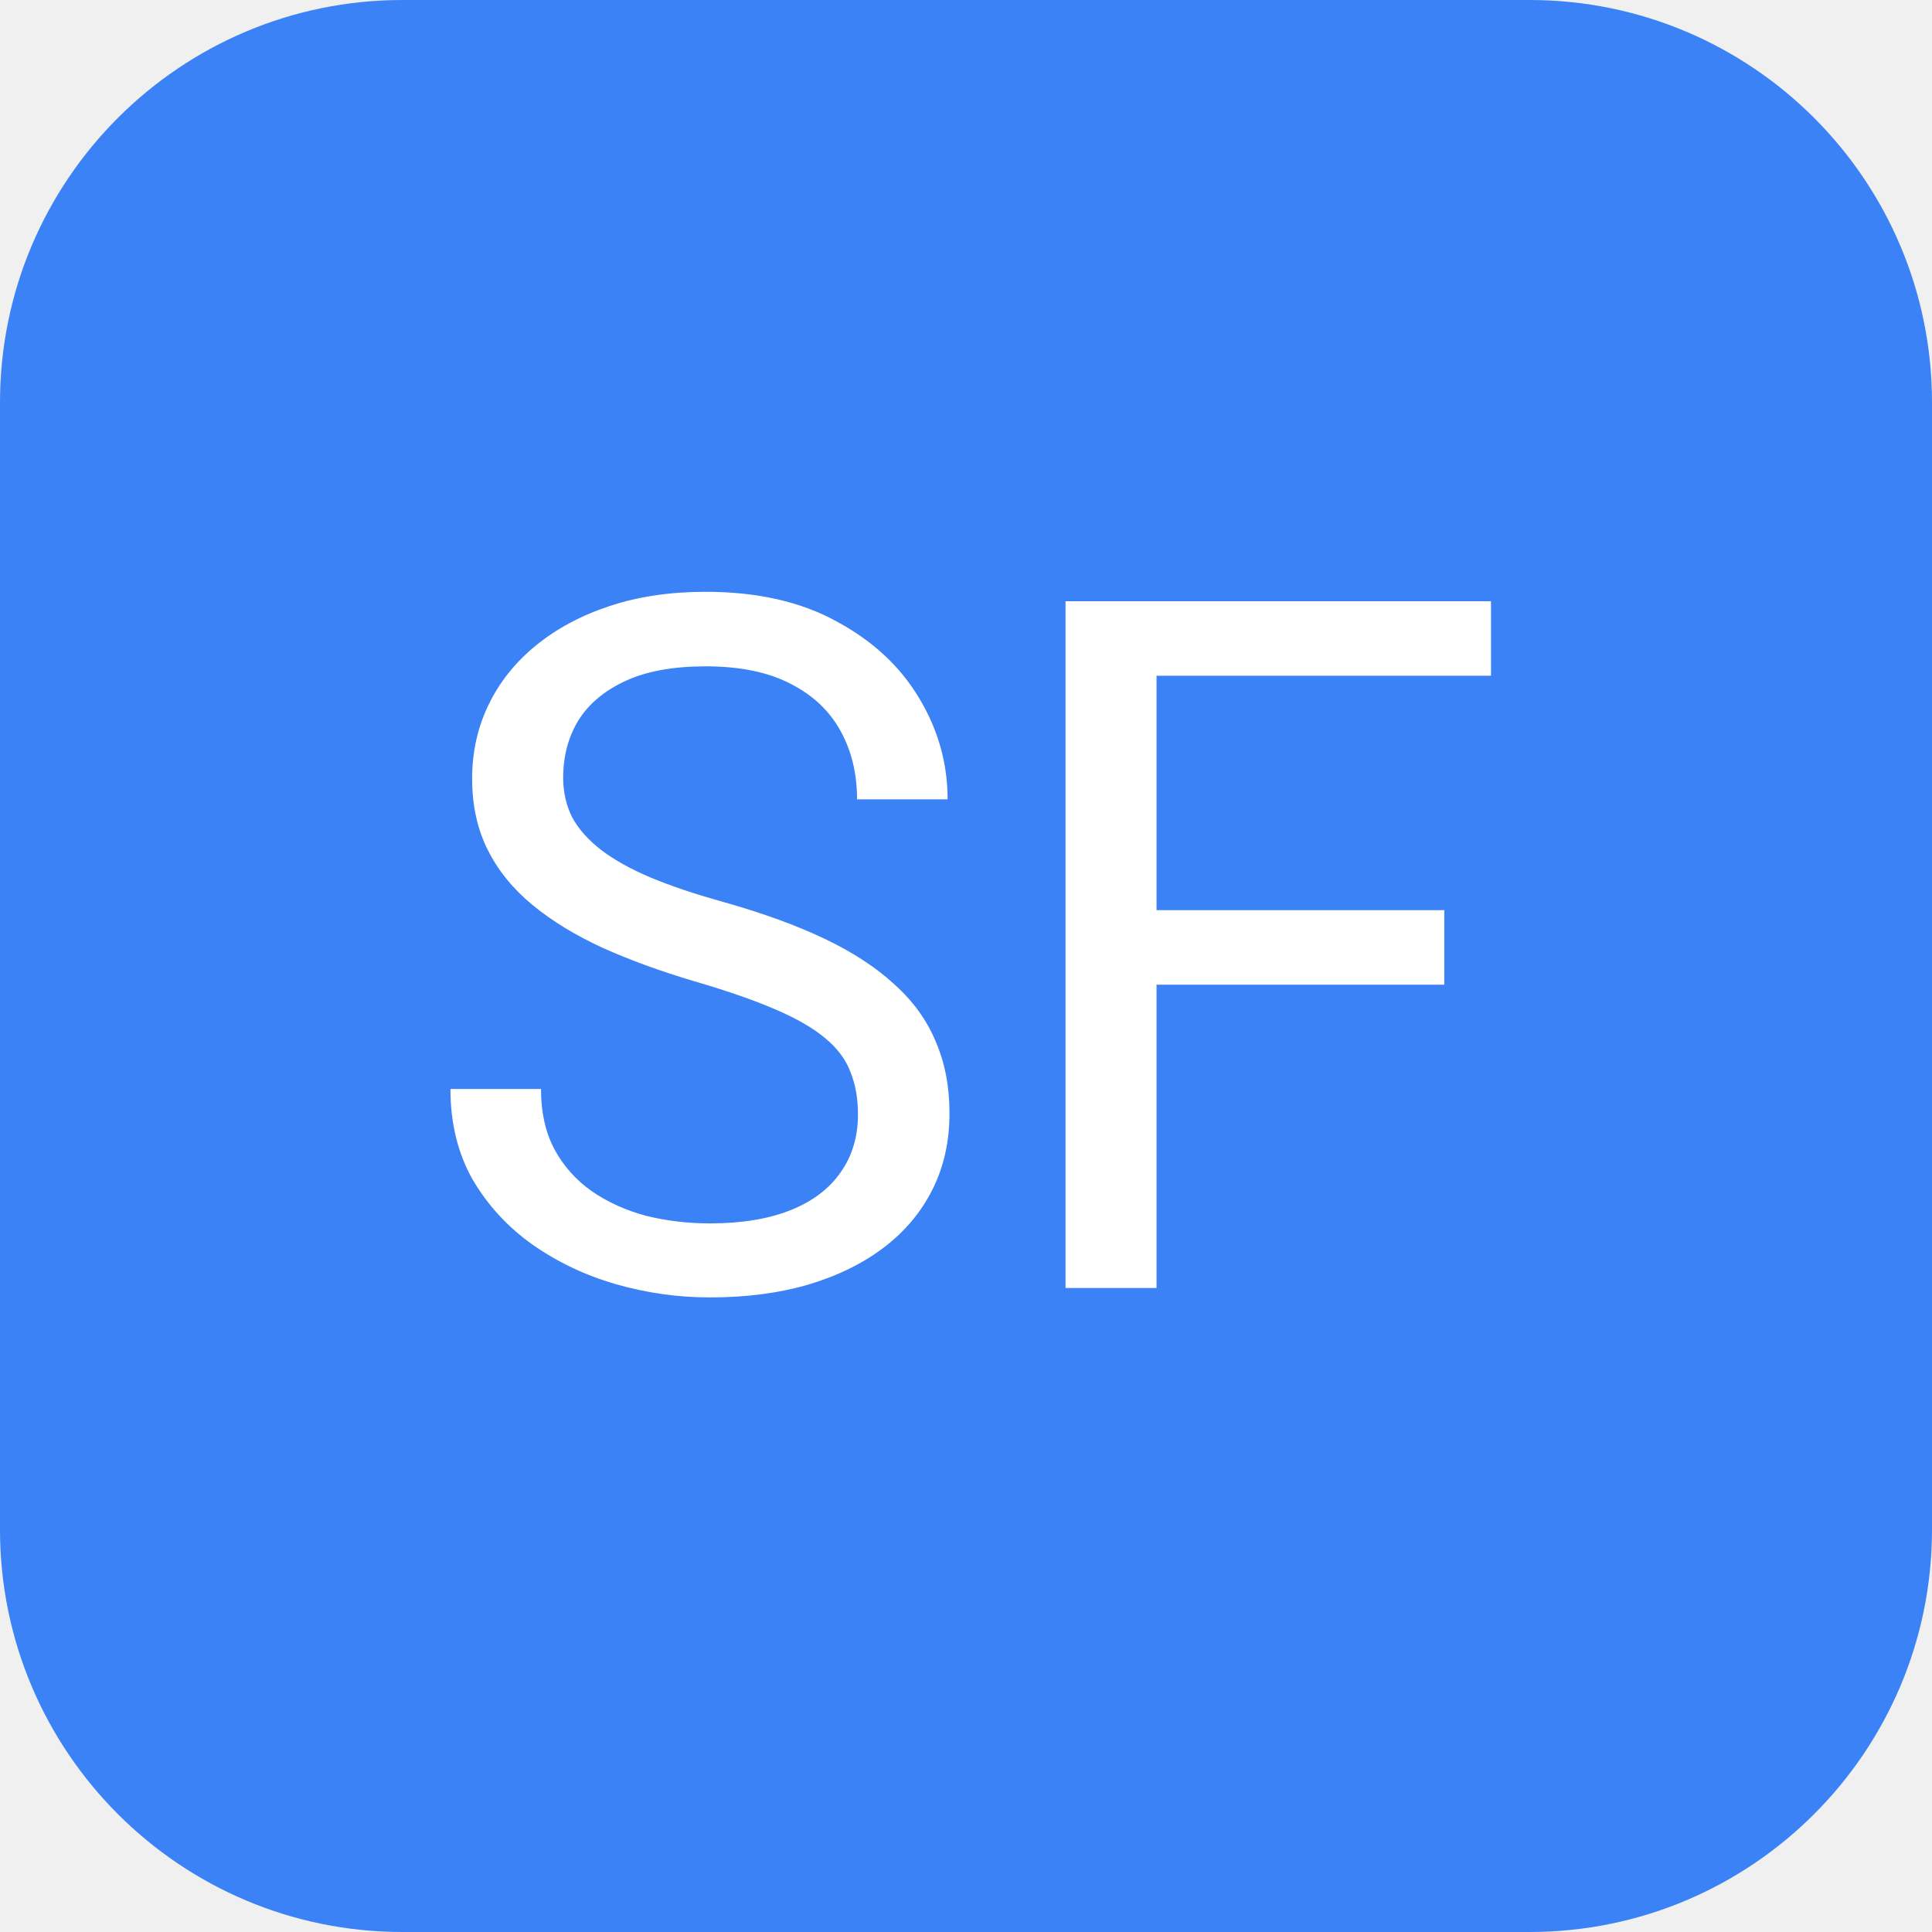
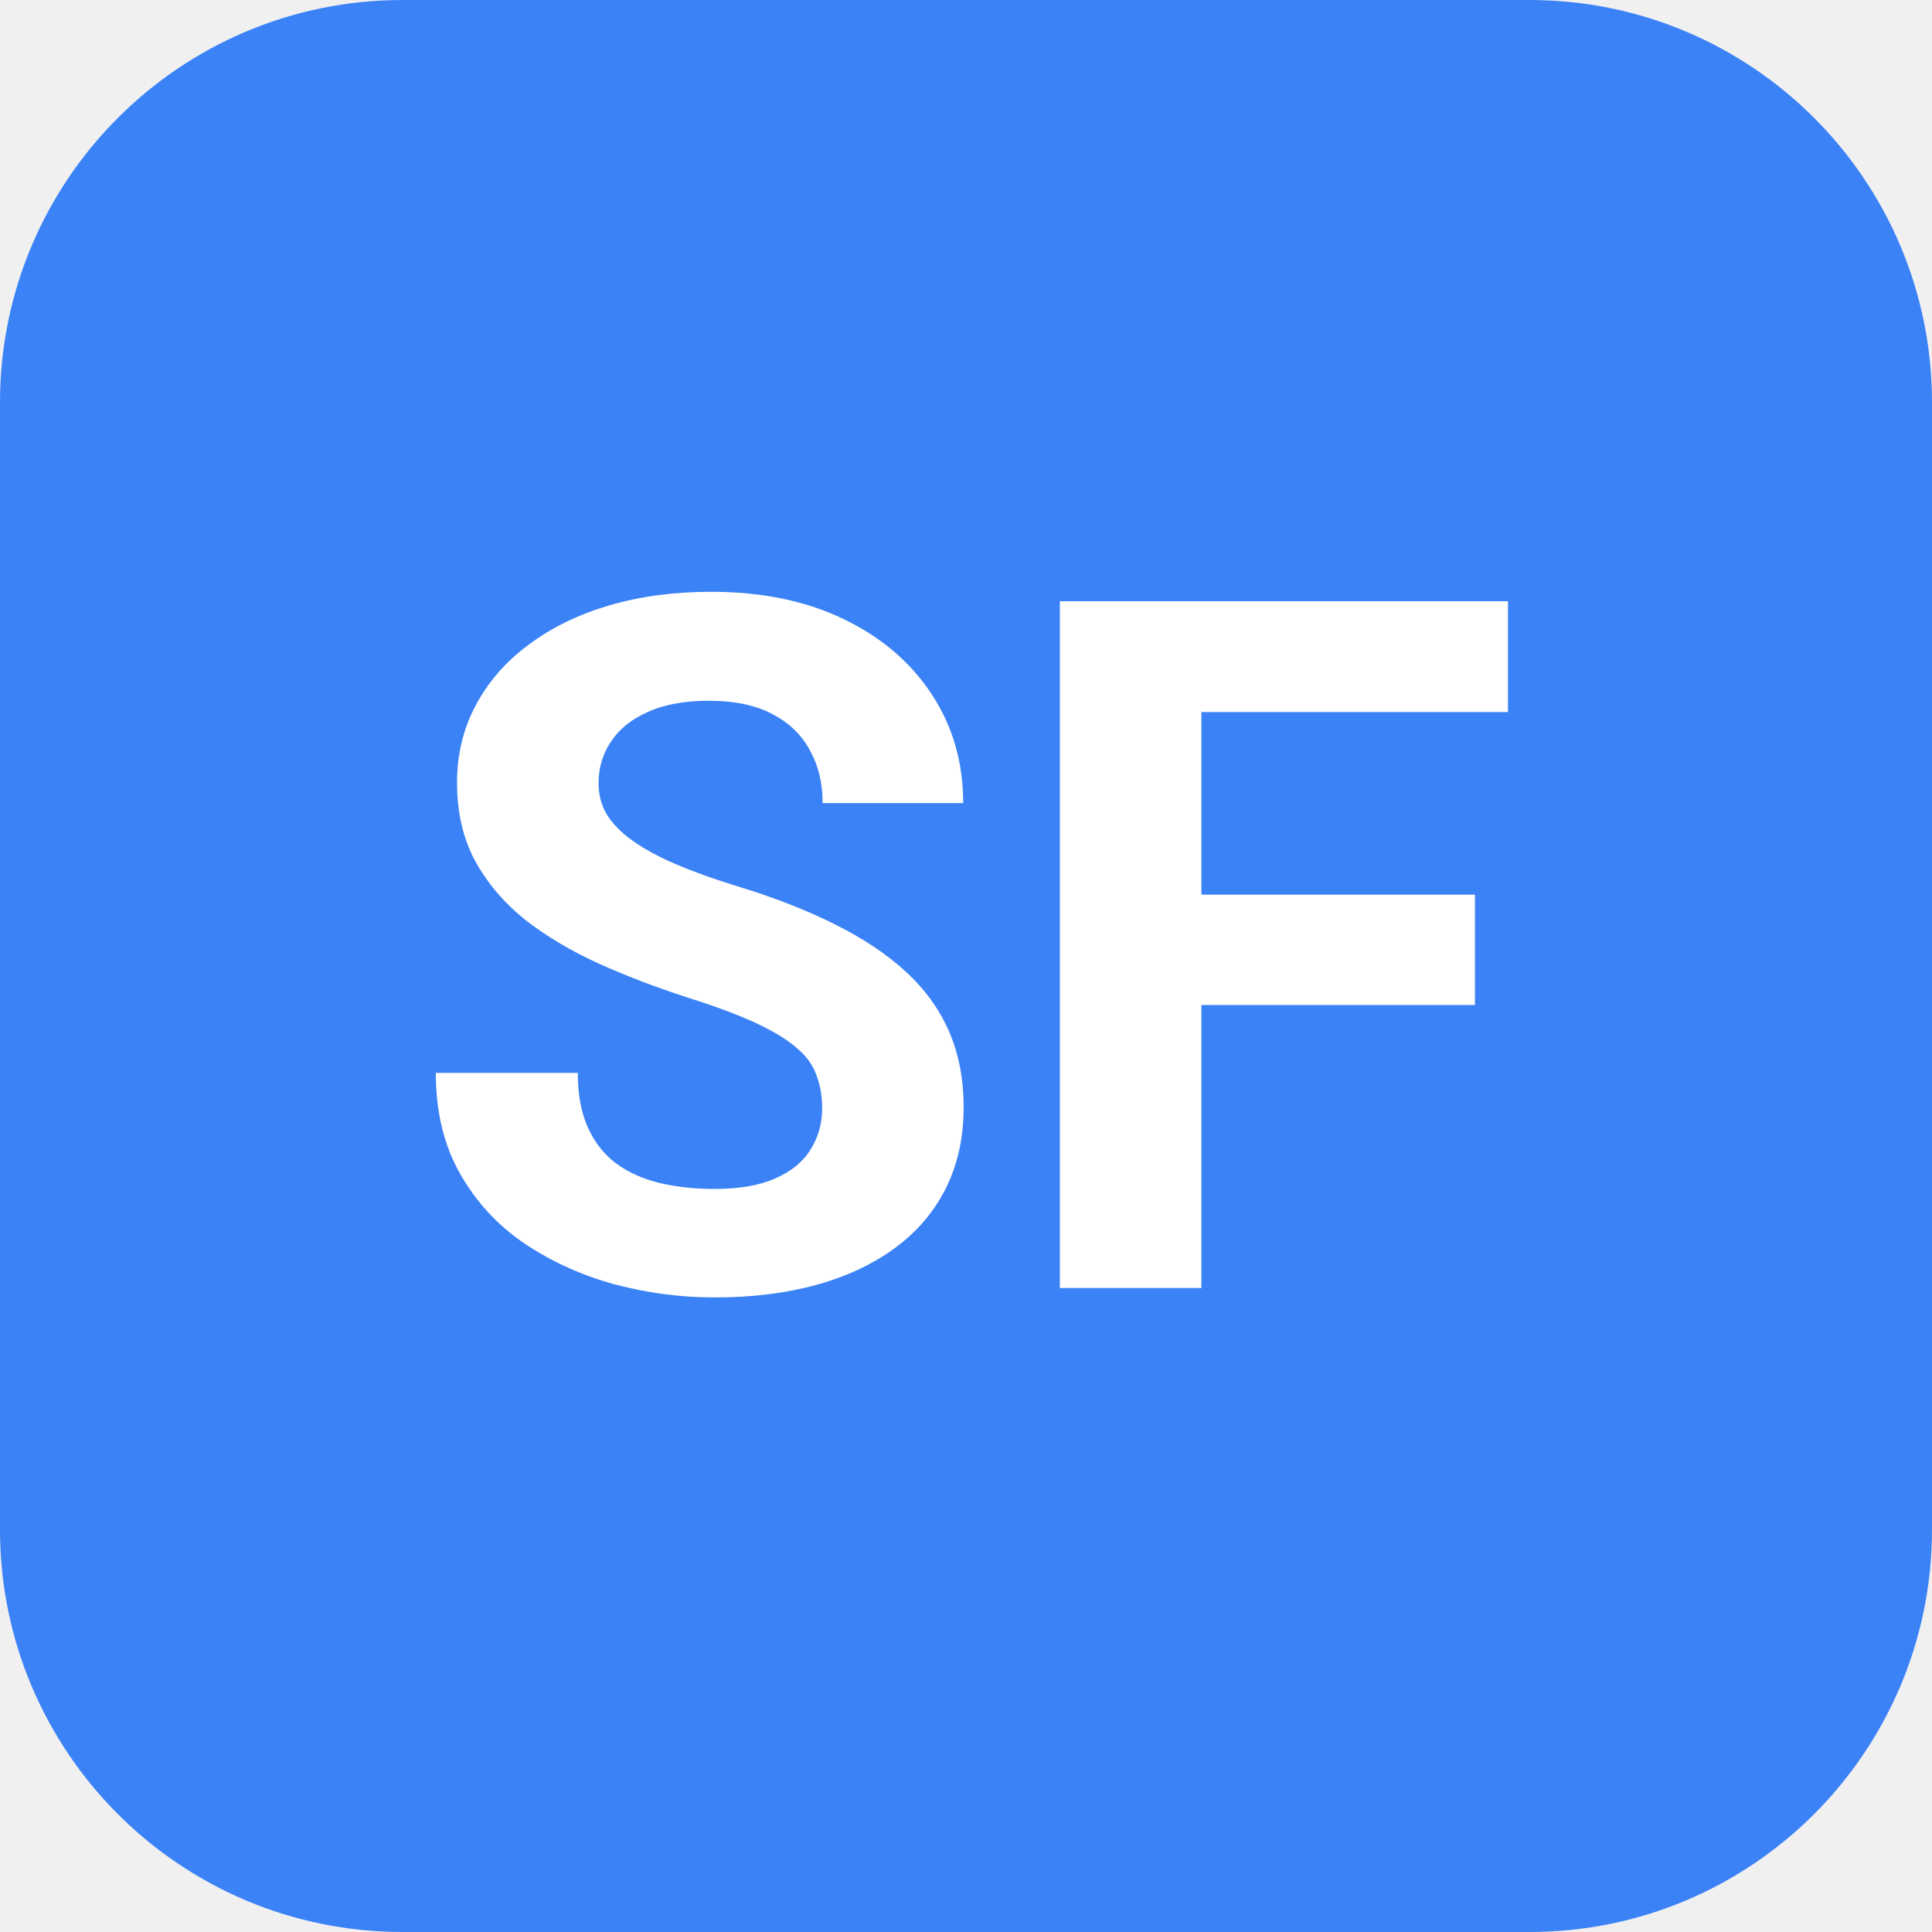
<svg xmlns="http://www.w3.org/2000/svg" width="48" height="48" viewBox="0 0 48 48" fill="none">
  <rect width="48" height="48" rx="10" fill="#3B82F6" />
-   <path d="M21.316 27.688C21.316 27.289 21.254 26.938 21.129 26.633C21.012 26.32 20.801 26.039 20.496 25.789C20.199 25.539 19.785 25.301 19.254 25.074C18.73 24.848 18.066 24.617 17.262 24.383C16.418 24.133 15.656 23.855 14.977 23.551C14.297 23.238 13.715 22.883 13.23 22.484C12.746 22.086 12.375 21.629 12.117 21.113C11.859 20.598 11.73 20.008 11.73 19.344C11.73 18.68 11.867 18.066 12.141 17.504C12.414 16.941 12.805 16.453 13.312 16.039C13.828 15.617 14.441 15.289 15.152 15.055C15.863 14.82 16.656 14.703 17.531 14.703C18.812 14.703 19.898 14.949 20.789 15.441C21.688 15.926 22.371 16.562 22.84 17.352C23.309 18.133 23.543 18.969 23.543 19.859H21.293C21.293 19.219 21.156 18.652 20.883 18.16C20.609 17.66 20.195 17.27 19.641 16.988C19.086 16.699 18.383 16.555 17.531 16.555C16.727 16.555 16.062 16.676 15.539 16.918C15.016 17.16 14.625 17.488 14.367 17.902C14.117 18.316 13.992 18.789 13.992 19.32C13.992 19.68 14.066 20.008 14.215 20.305C14.371 20.594 14.609 20.863 14.93 21.113C15.258 21.363 15.672 21.594 16.172 21.805C16.68 22.016 17.285 22.219 17.988 22.414C18.957 22.688 19.793 22.992 20.496 23.328C21.199 23.664 21.777 24.043 22.23 24.465C22.691 24.879 23.031 25.352 23.25 25.883C23.477 26.406 23.59 27 23.59 27.664C23.59 28.359 23.449 28.988 23.168 29.551C22.887 30.113 22.484 30.594 21.961 30.992C21.438 31.391 20.809 31.699 20.074 31.918C19.348 32.129 18.535 32.234 17.637 32.234C16.848 32.234 16.07 32.125 15.305 31.906C14.547 31.688 13.855 31.359 13.23 30.922C12.613 30.484 12.117 29.945 11.742 29.305C11.375 28.656 11.191 27.906 11.191 27.055H13.441C13.441 27.641 13.555 28.145 13.781 28.566C14.008 28.98 14.316 29.324 14.707 29.598C15.105 29.871 15.555 30.074 16.055 30.207C16.562 30.332 17.09 30.395 17.637 30.395C18.426 30.395 19.094 30.285 19.641 30.066C20.188 29.848 20.602 29.535 20.883 29.129C21.172 28.723 21.316 28.242 21.316 27.688ZM28.734 14.938V32H26.473V14.938H28.734ZM35.883 22.613V24.465H28.242V22.613H35.883ZM37.043 14.938V16.789H28.242V14.938H37.043Z" fill="white" />
+   <path d="M20.426 27.535C20.426 27.23 20.379 26.957 20.285 26.715C20.199 26.465 20.035 26.238 19.793 26.035C19.551 25.824 19.211 25.617 18.773 25.414C18.336 25.211 17.77 25 17.074 24.781C16.301 24.531 15.566 24.25 14.871 23.938C14.184 23.625 13.574 23.262 13.043 22.848C12.52 22.426 12.105 21.938 11.801 21.383C11.504 20.828 11.355 20.184 11.355 19.449C11.355 18.738 11.512 18.094 11.824 17.516C12.137 16.93 12.574 16.43 13.137 16.016C13.699 15.594 14.363 15.27 15.129 15.043C15.902 14.816 16.75 14.703 17.672 14.703C18.93 14.703 20.027 14.93 20.965 15.383C21.902 15.836 22.629 16.457 23.145 17.246C23.668 18.035 23.93 18.938 23.93 19.953H20.438C20.438 19.453 20.332 19.016 20.121 18.641C19.918 18.258 19.605 17.957 19.184 17.738C18.77 17.52 18.246 17.41 17.613 17.41C17.004 17.41 16.496 17.504 16.09 17.691C15.684 17.871 15.379 18.117 15.176 18.43C14.973 18.734 14.871 19.078 14.871 19.461C14.871 19.75 14.941 20.012 15.082 20.246C15.23 20.48 15.449 20.699 15.738 20.902C16.027 21.105 16.383 21.297 16.805 21.477C17.227 21.656 17.715 21.832 18.27 22.004C19.199 22.285 20.016 22.602 20.719 22.953C21.43 23.305 22.023 23.699 22.5 24.137C22.977 24.574 23.336 25.07 23.578 25.625C23.82 26.18 23.941 26.809 23.941 27.512C23.941 28.254 23.797 28.918 23.508 29.504C23.219 30.09 22.801 30.586 22.254 30.992C21.707 31.398 21.055 31.707 20.297 31.918C19.539 32.129 18.691 32.234 17.754 32.234C16.91 32.234 16.078 32.125 15.258 31.906C14.438 31.68 13.691 31.34 13.02 30.887C12.355 30.434 11.824 29.855 11.426 29.152C11.027 28.449 10.828 27.617 10.828 26.656H14.355C14.355 27.188 14.438 27.637 14.602 28.004C14.766 28.371 14.996 28.668 15.293 28.895C15.598 29.121 15.957 29.285 16.371 29.387C16.793 29.488 17.254 29.539 17.754 29.539C18.363 29.539 18.863 29.453 19.254 29.281C19.652 29.109 19.945 28.871 20.133 28.566C20.328 28.262 20.426 27.918 20.426 27.535ZM29.848 14.938V32H26.332V14.938H29.848ZM36.645 22.227V24.969H28.887V22.227H36.645ZM37.465 14.938V17.691H28.887V14.938H37.465Z" fill="white" />
</svg>
